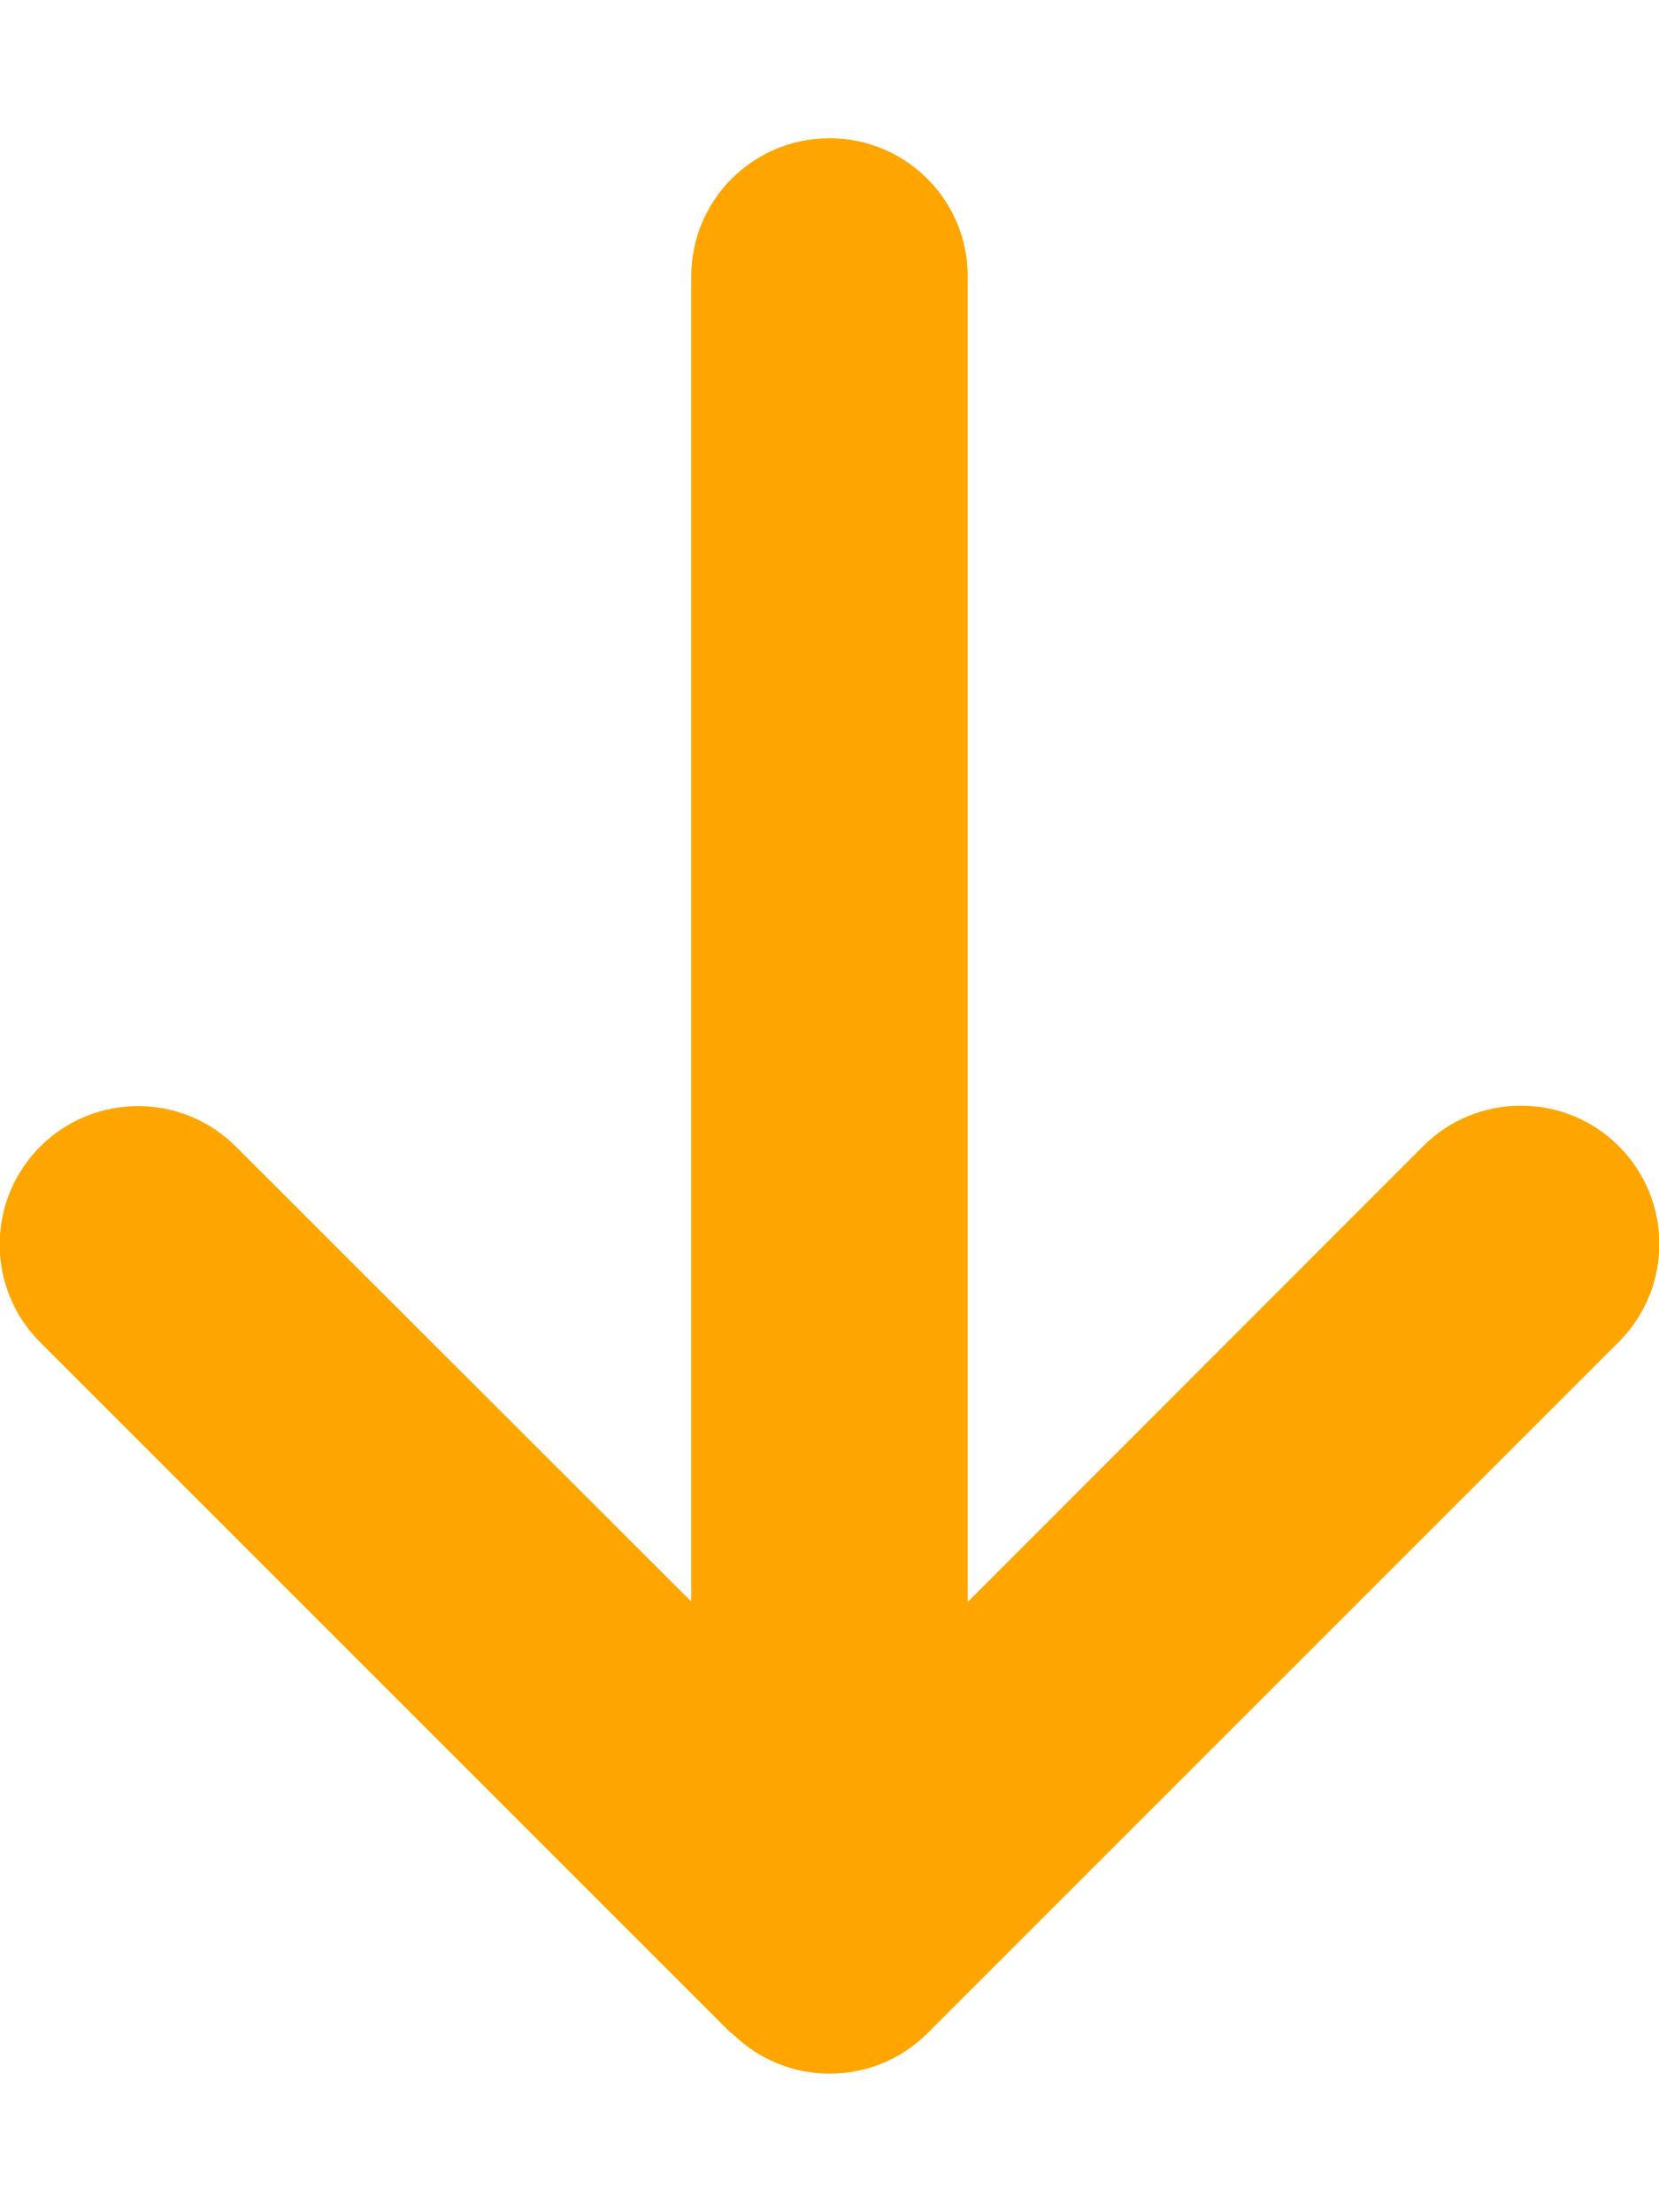
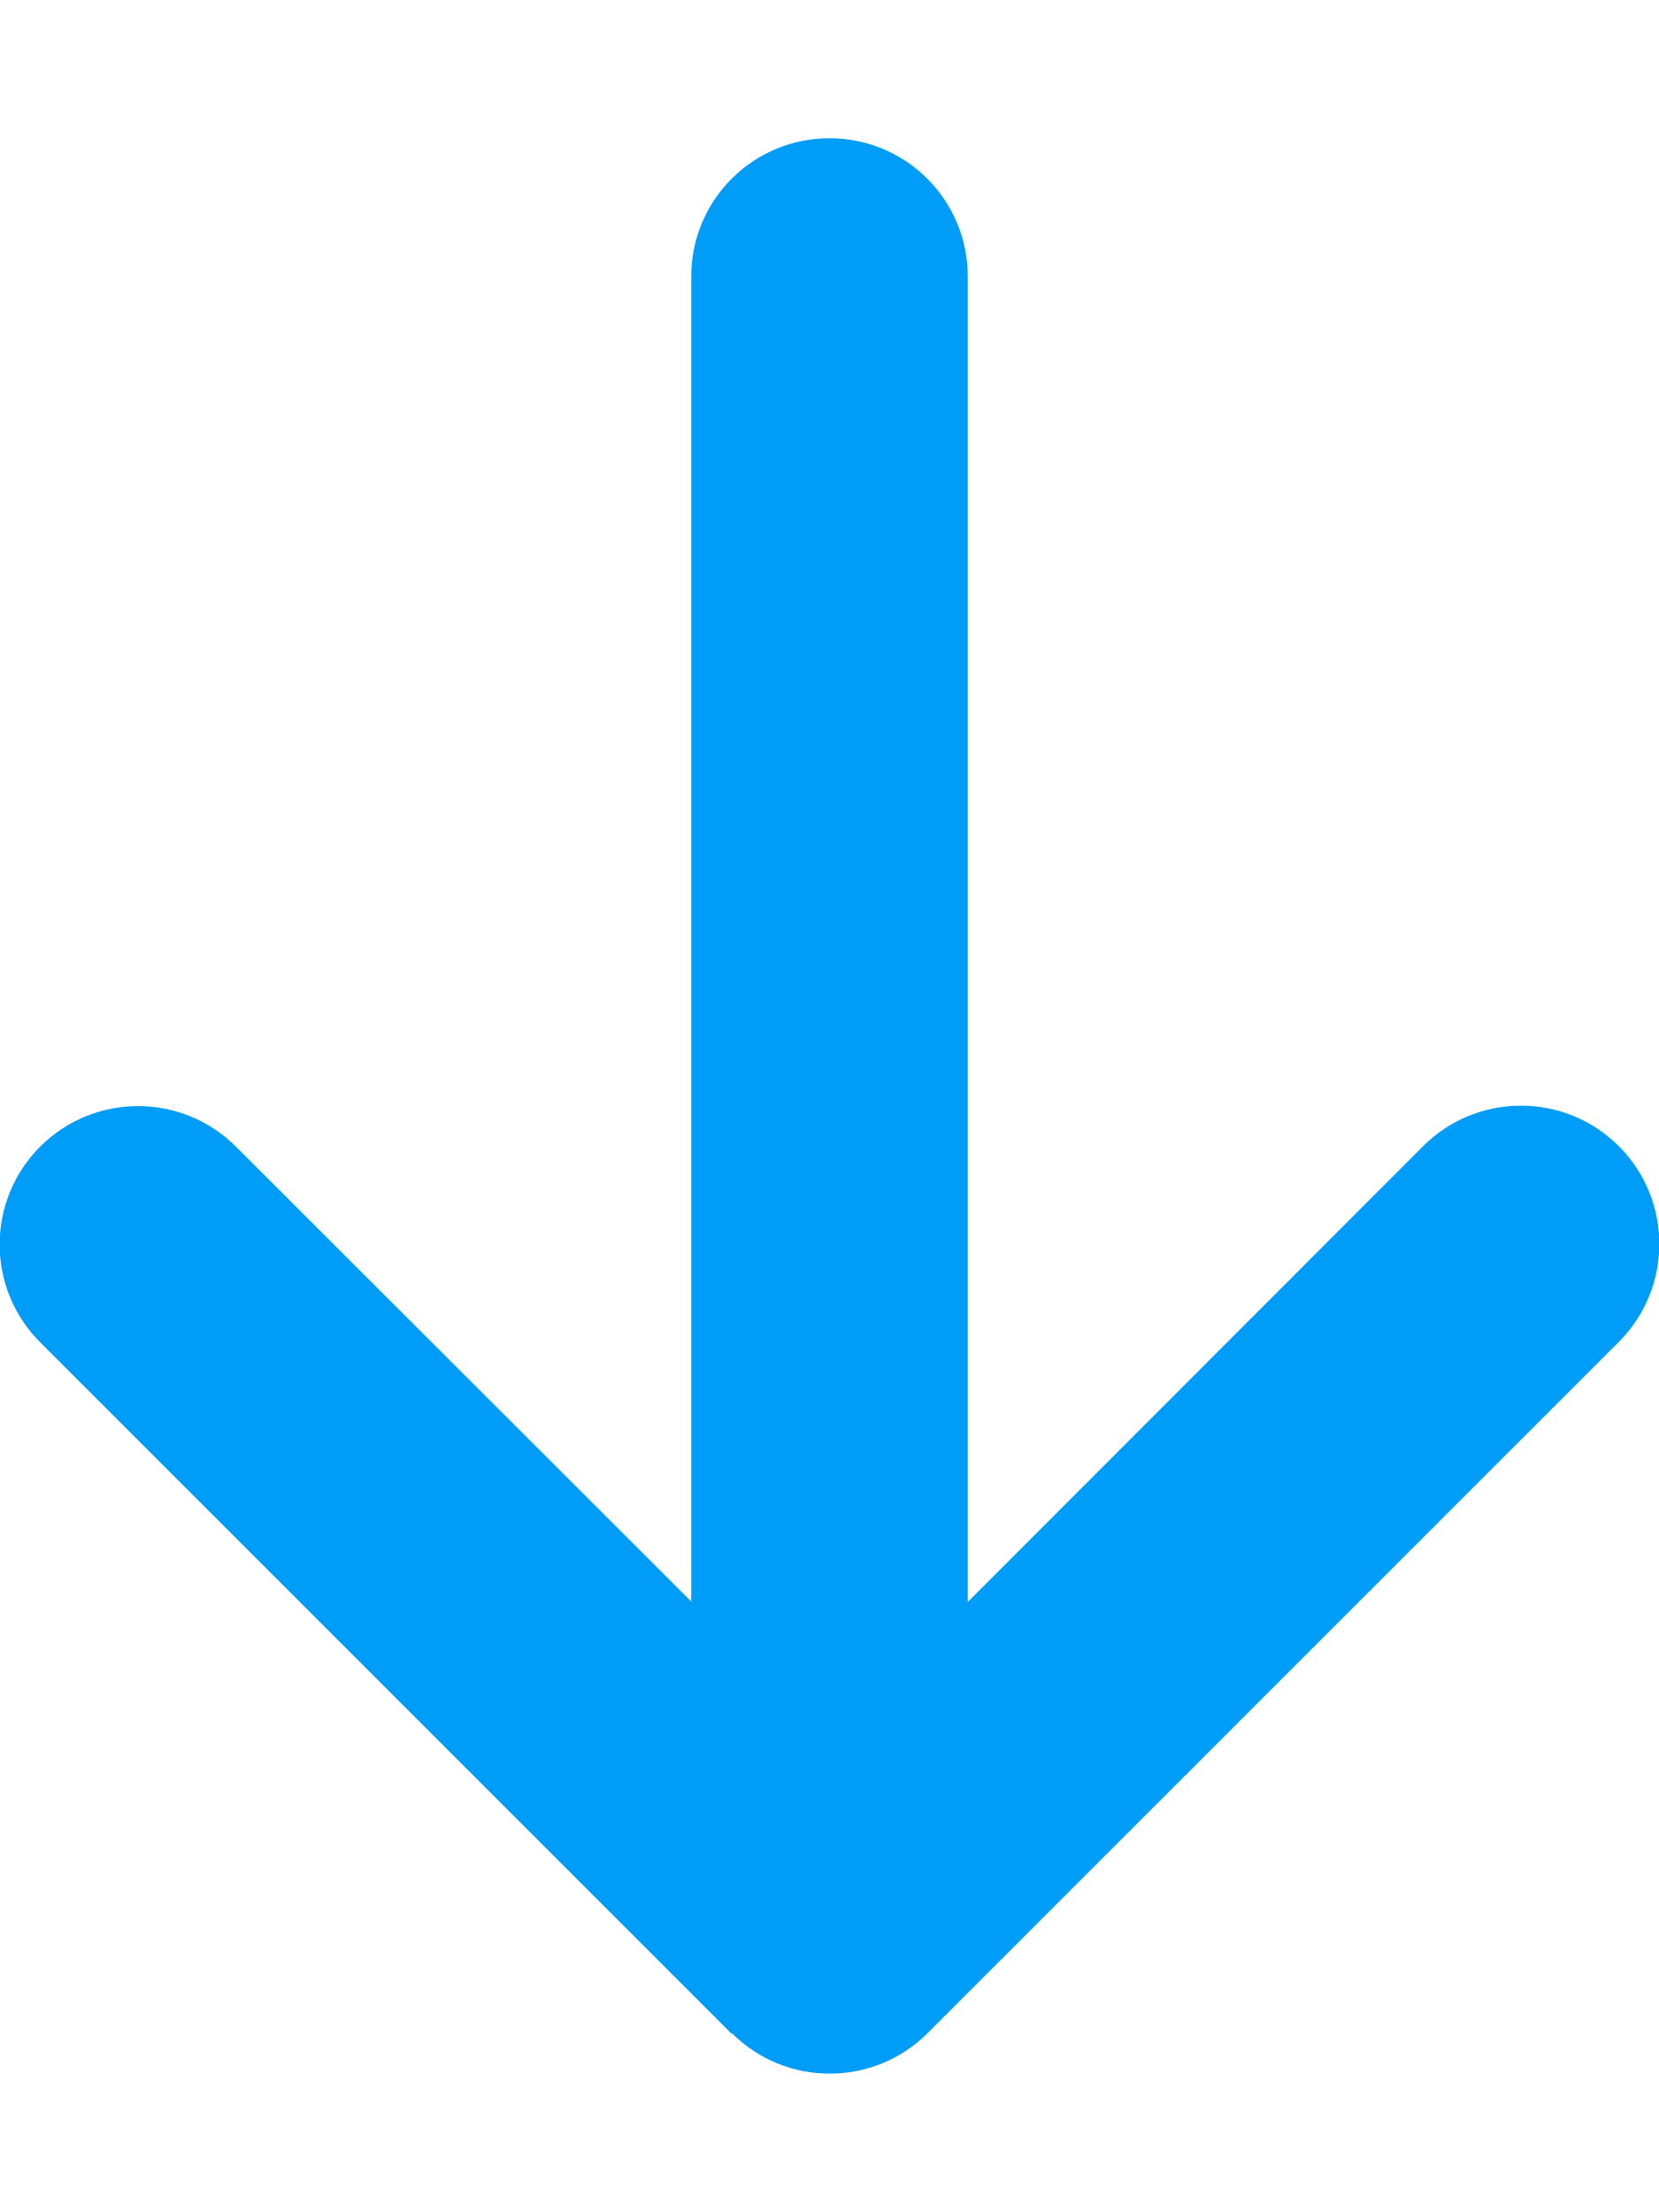
<svg xmlns="http://www.w3.org/2000/svg" viewBox="0 0 384 512">
-   <path d="M169.4 470.6c12.5 12.5 32.8 12.5 45.3 0l160-160c12.5-12.5 12.5-32.8 0-45.3s-32.8-12.5-45.3 0L224 370.8 224 64c0-17.7-14.3-32-32-32s-32 14.3-32 32l0 306.7L54.6 265.4c-12.5-12.5-32.8-12.5-45.3 0s-12.5 32.8 0 45.3l160 160z" fill="orange" stroke-width="3" />
+   <path d="M169.4 470.6c12.5 12.5 32.8 12.5 45.3 0l160-160c12.5-12.5 12.5-32.8 0-45.3s-32.8-12.5-45.3 0L224 370.8 224 64c0-17.7-14.3-32-32-32s-32 14.3-32 32l0 306.7L54.6 265.4c-12.5-12.5-32.8-12.5-45.3 0s-12.5 32.8 0 45.3l160 160z" fill="#009df8" stroke-width="3" />
</svg>
